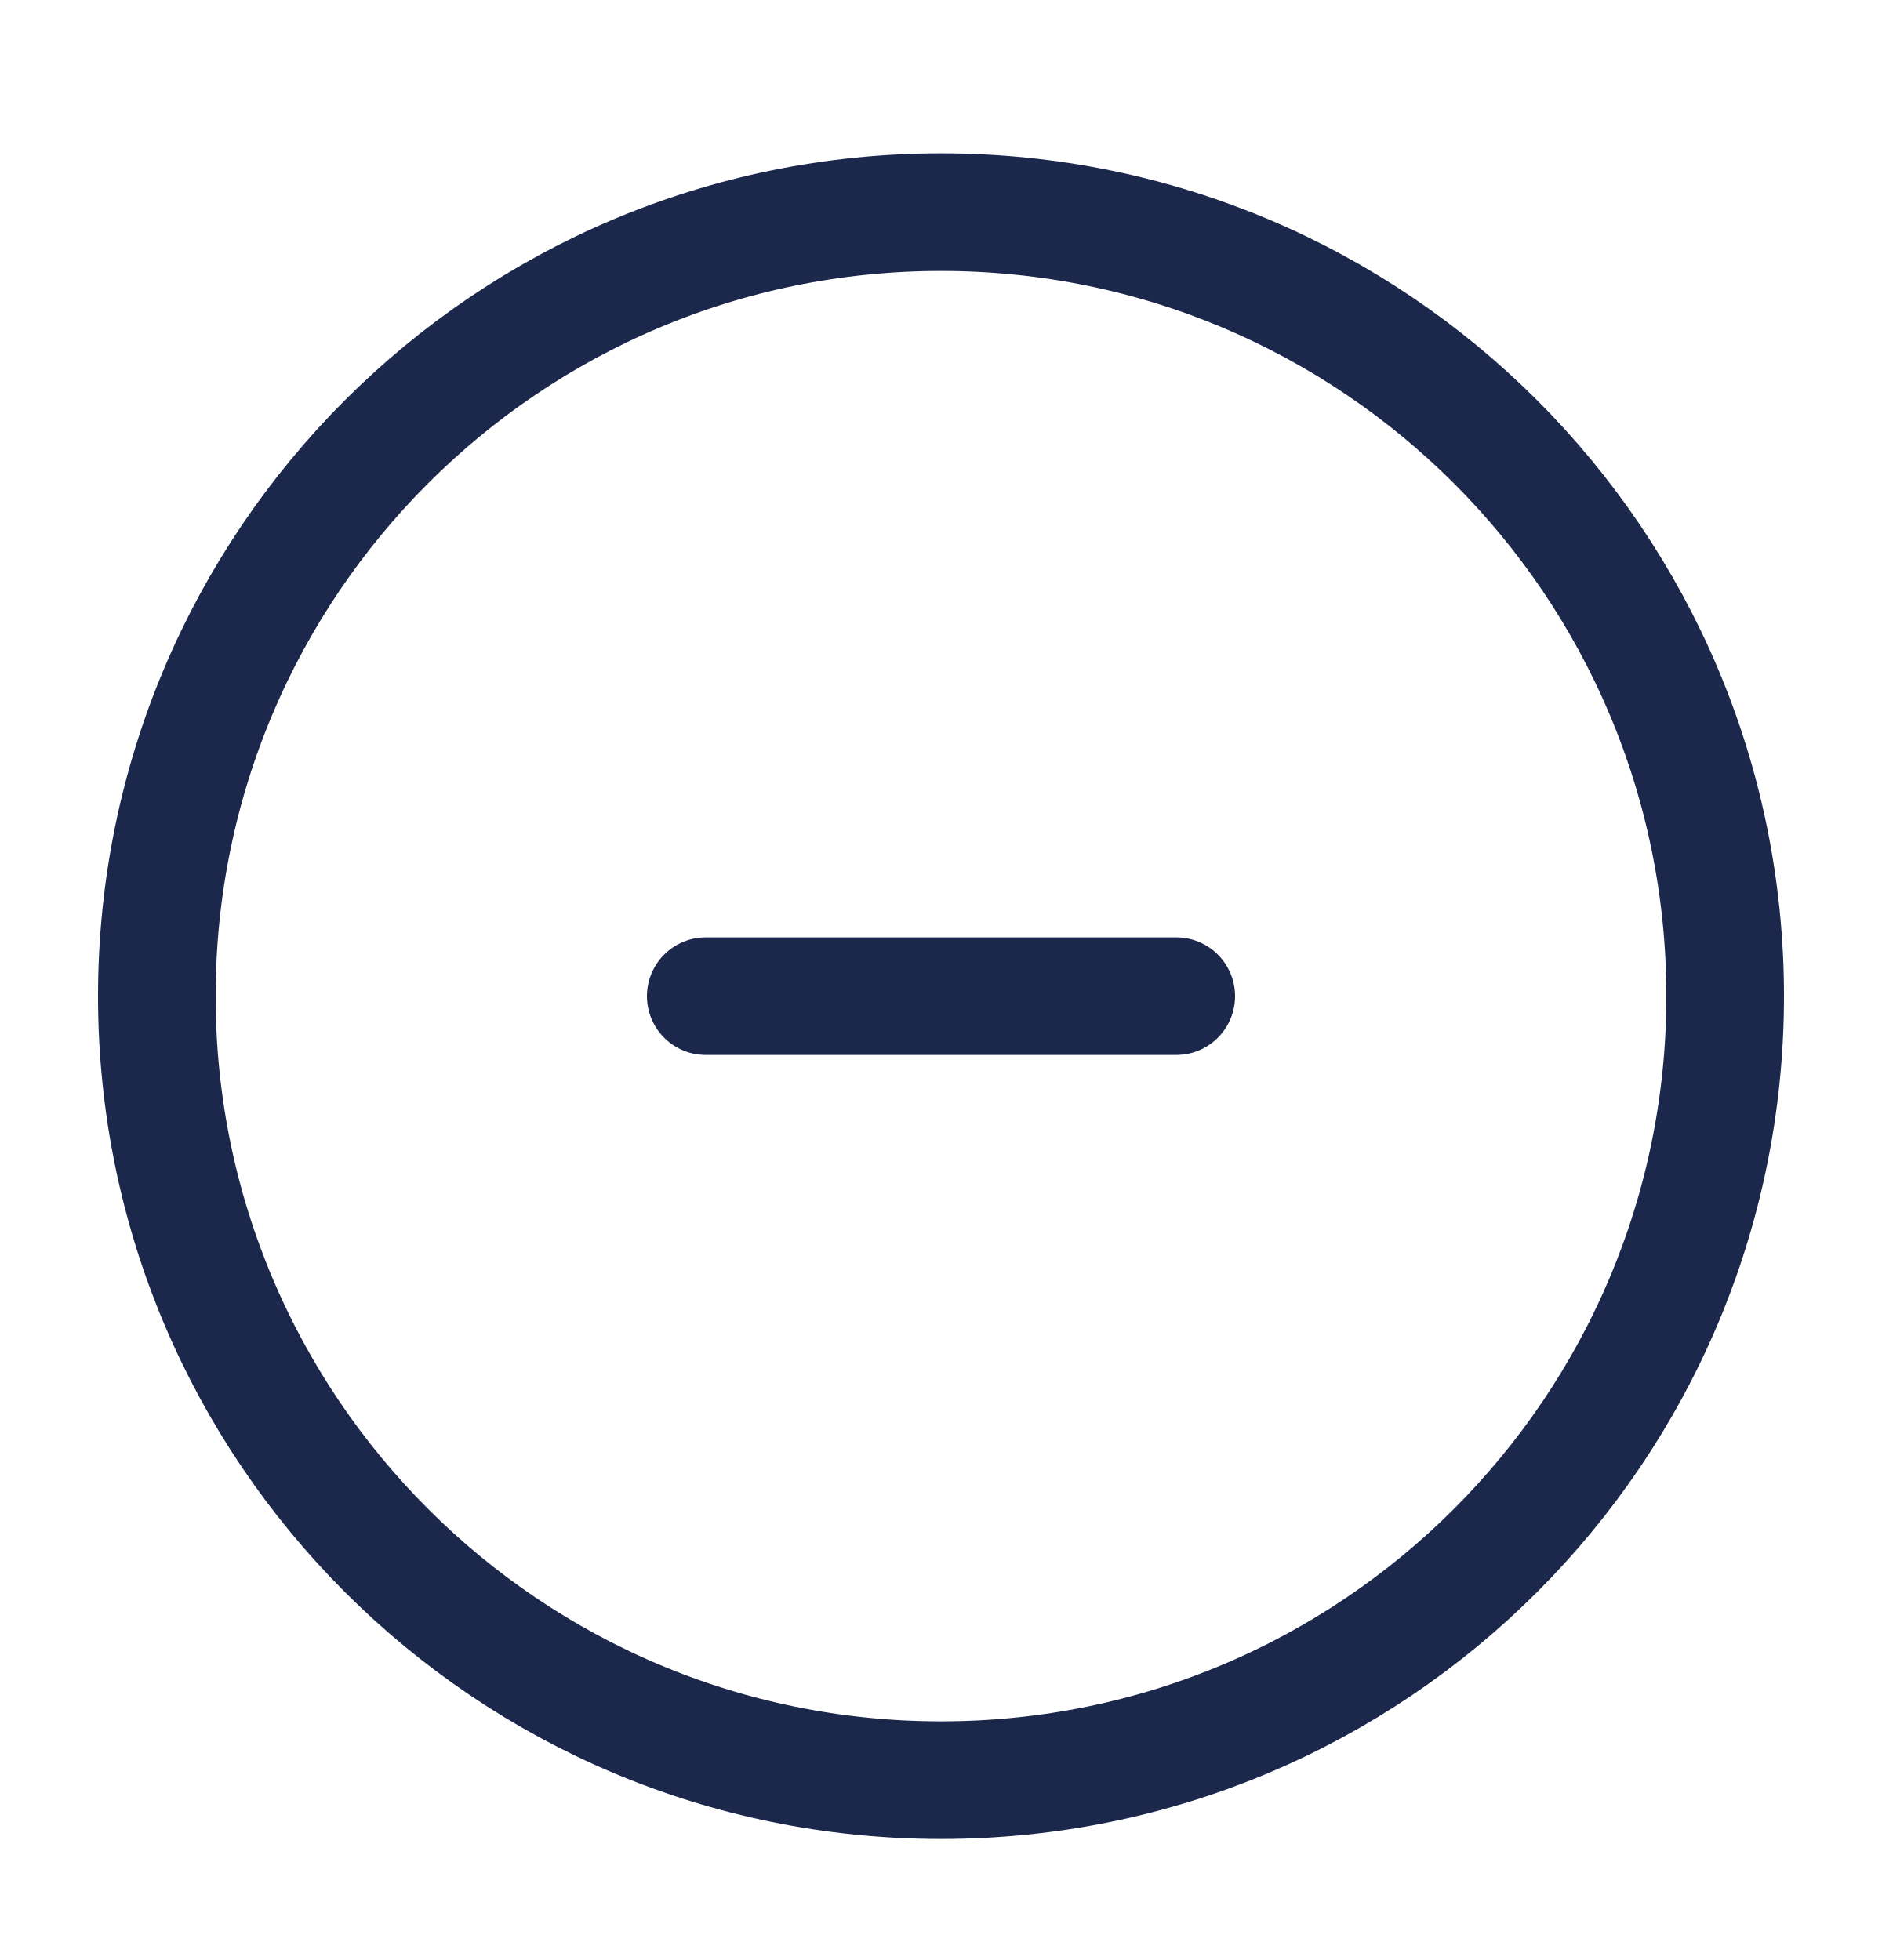
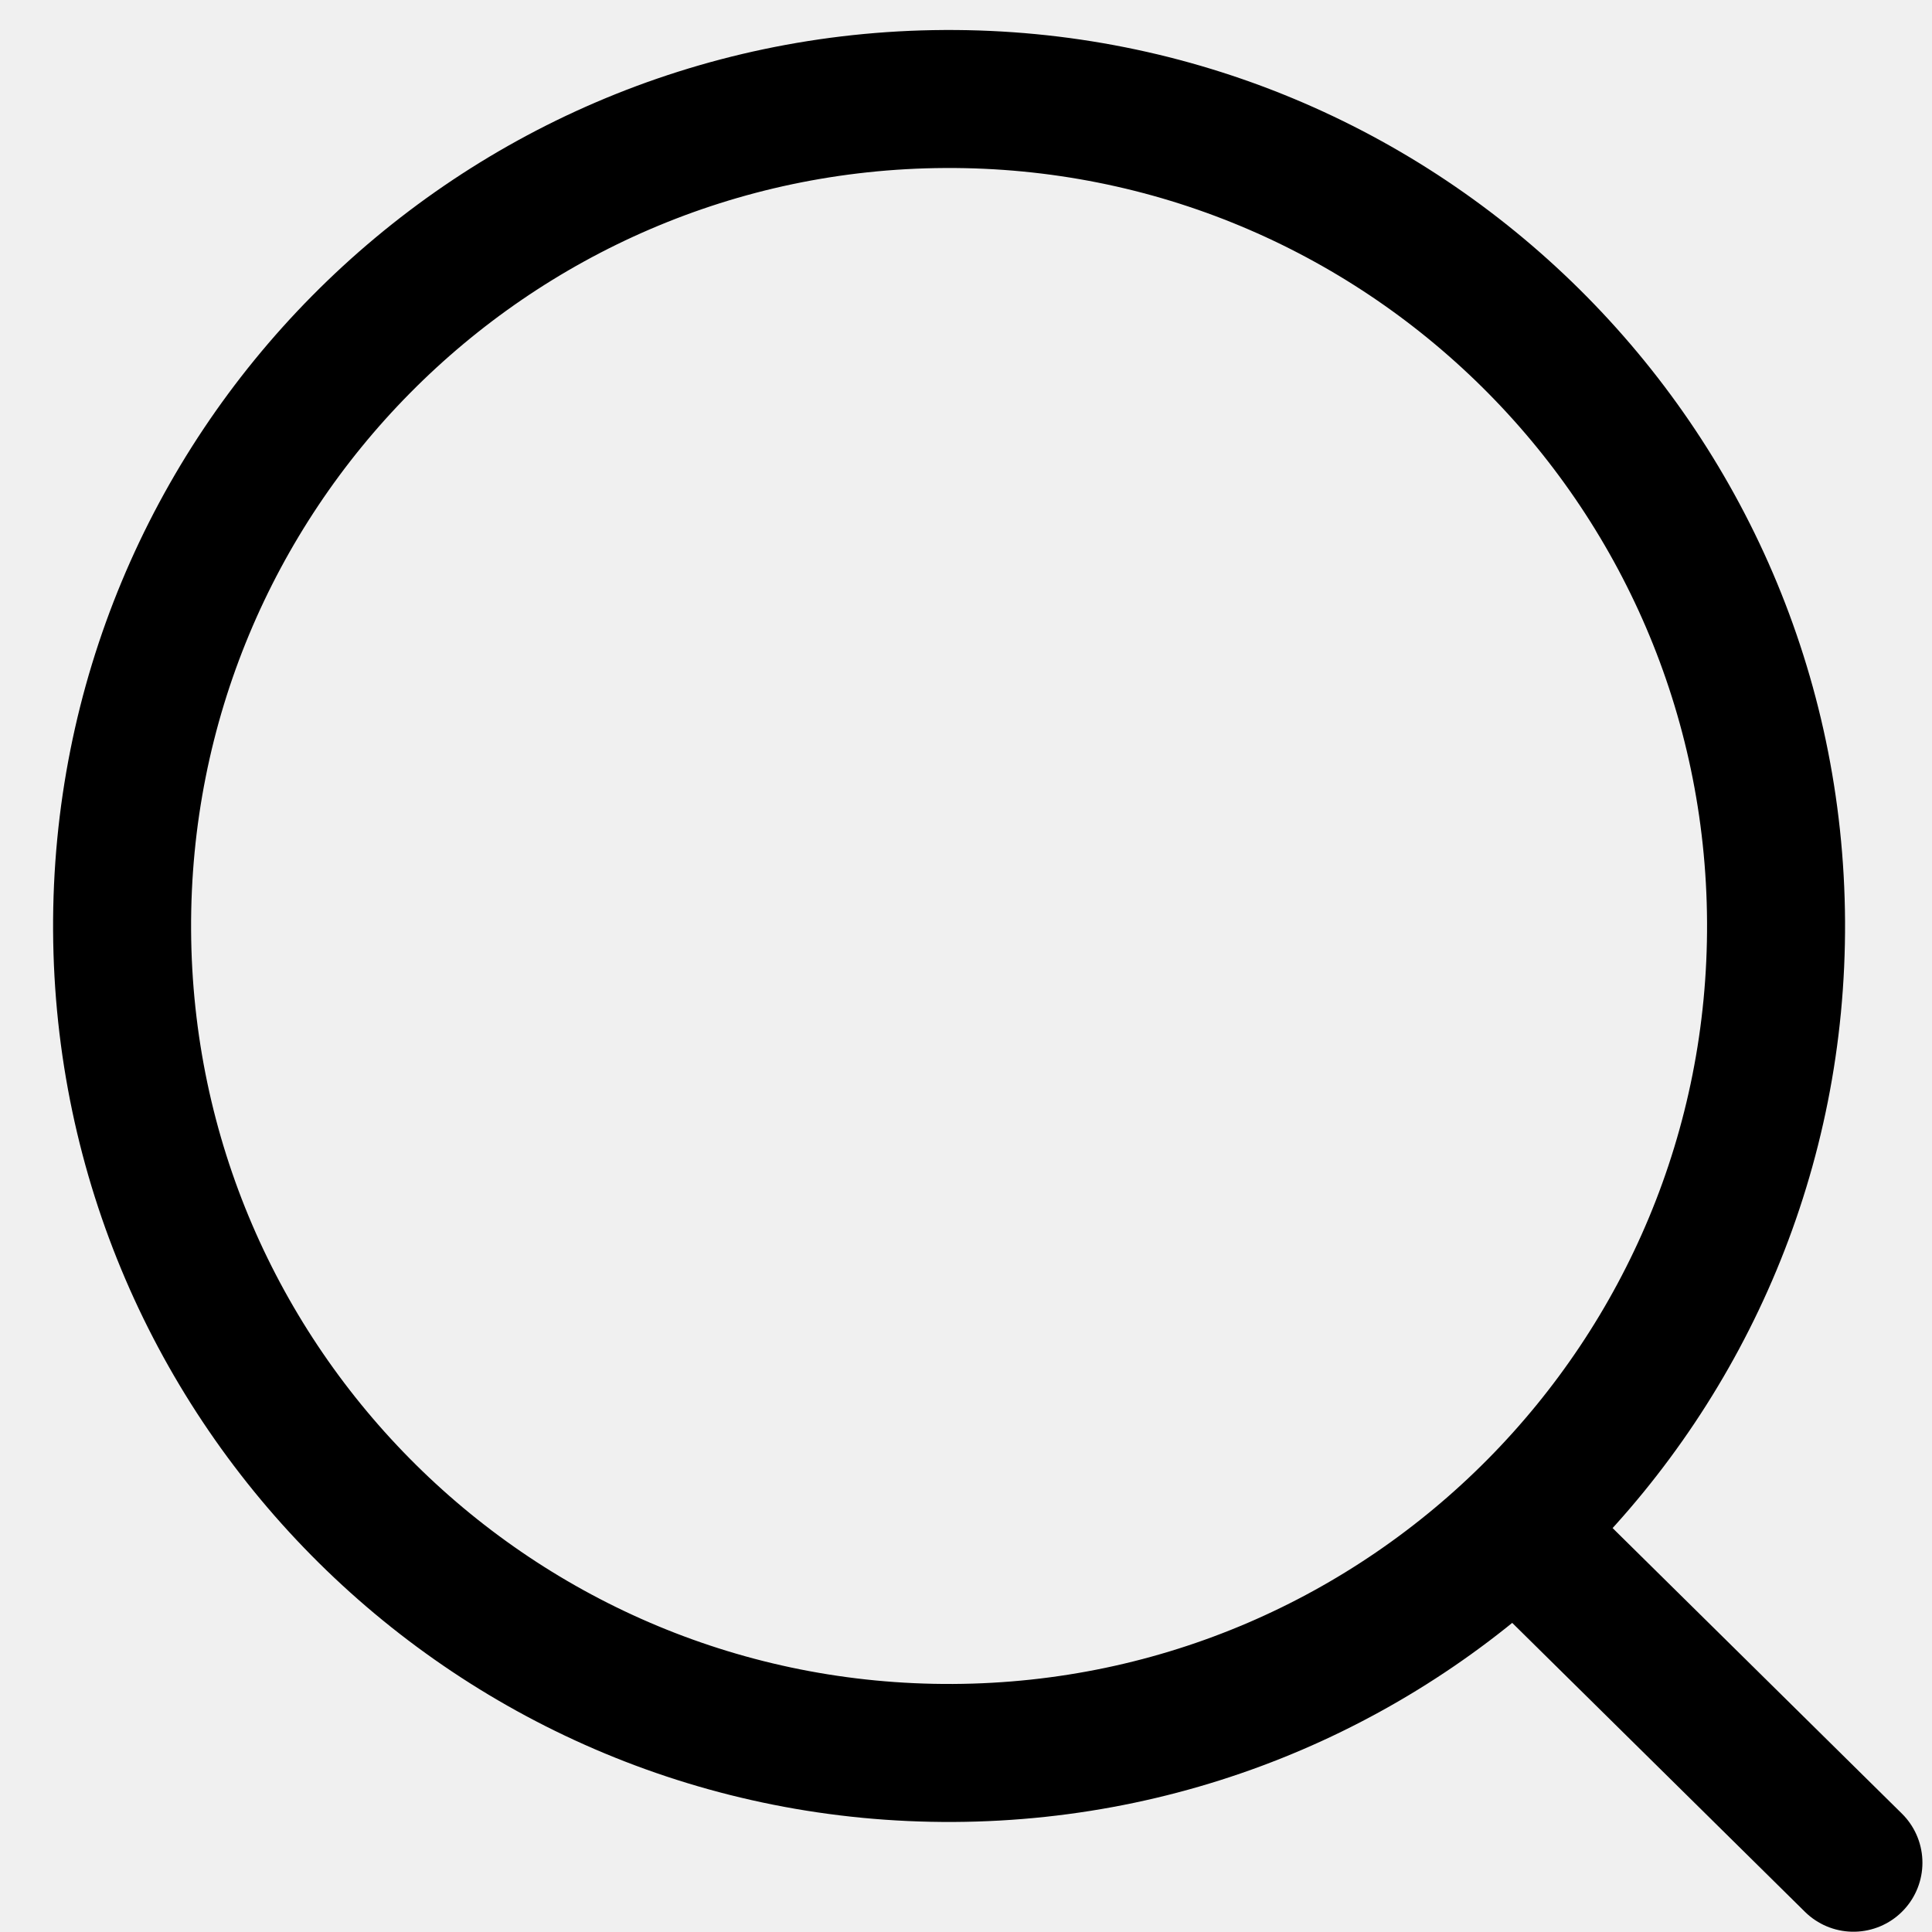
- <svg xmlns="http://www.w3.org/2000/svg" width="24" height="25" viewBox="0 0 24 25" fill="none">
-   <rect width="24" height="25" fill="#F2F2F3" />
-   <g clip-path="url(#clip0_2_4)">
-     <rect x="-228" y="-401" width="1067.22" height="720.632" rx="40" transform="rotate(-0.301821 -228 -401)" fill="white" />
-   </g>
-   <rect x="-19.079" y="-62.988" width="63" height="105" rx="4.5" stroke="#7C7C7C" stroke-dasharray="10 5" />
-   <circle cx="12" cy="12.706" r="10" stroke="#1C274C" stroke-width="1.5" />
-   <path d="M15 12.706H9" stroke="#1C274C" stroke-width="1.5" stroke-linecap="round" />
-   <defs>
-     <clipPath id="clip0_2_4">
-       <rect x="-228" y="-401" width="1067.22" height="720.632" rx="40" transform="rotate(-0.301821 -228 -401)" fill="white" />
-     </clipPath>
-   </defs>
+ <svg xmlns="http://www.w3.org/2000/svg" width="21" height="21" viewBox="0 0 21 21" fill="none">
+   <circle cx="10.316" cy="10.065" r="8.989" transform="rotate(-0.301821 10.3163 10.0651)" stroke="black" stroke-width="1.5" stroke-linecap="round" stroke-linejoin="round" />
+   <path d="M16.603 16.75L20.146 20.247" stroke="black" stroke-width="1.5" stroke-linecap="round" stroke-linejoin="round" />
</svg>
